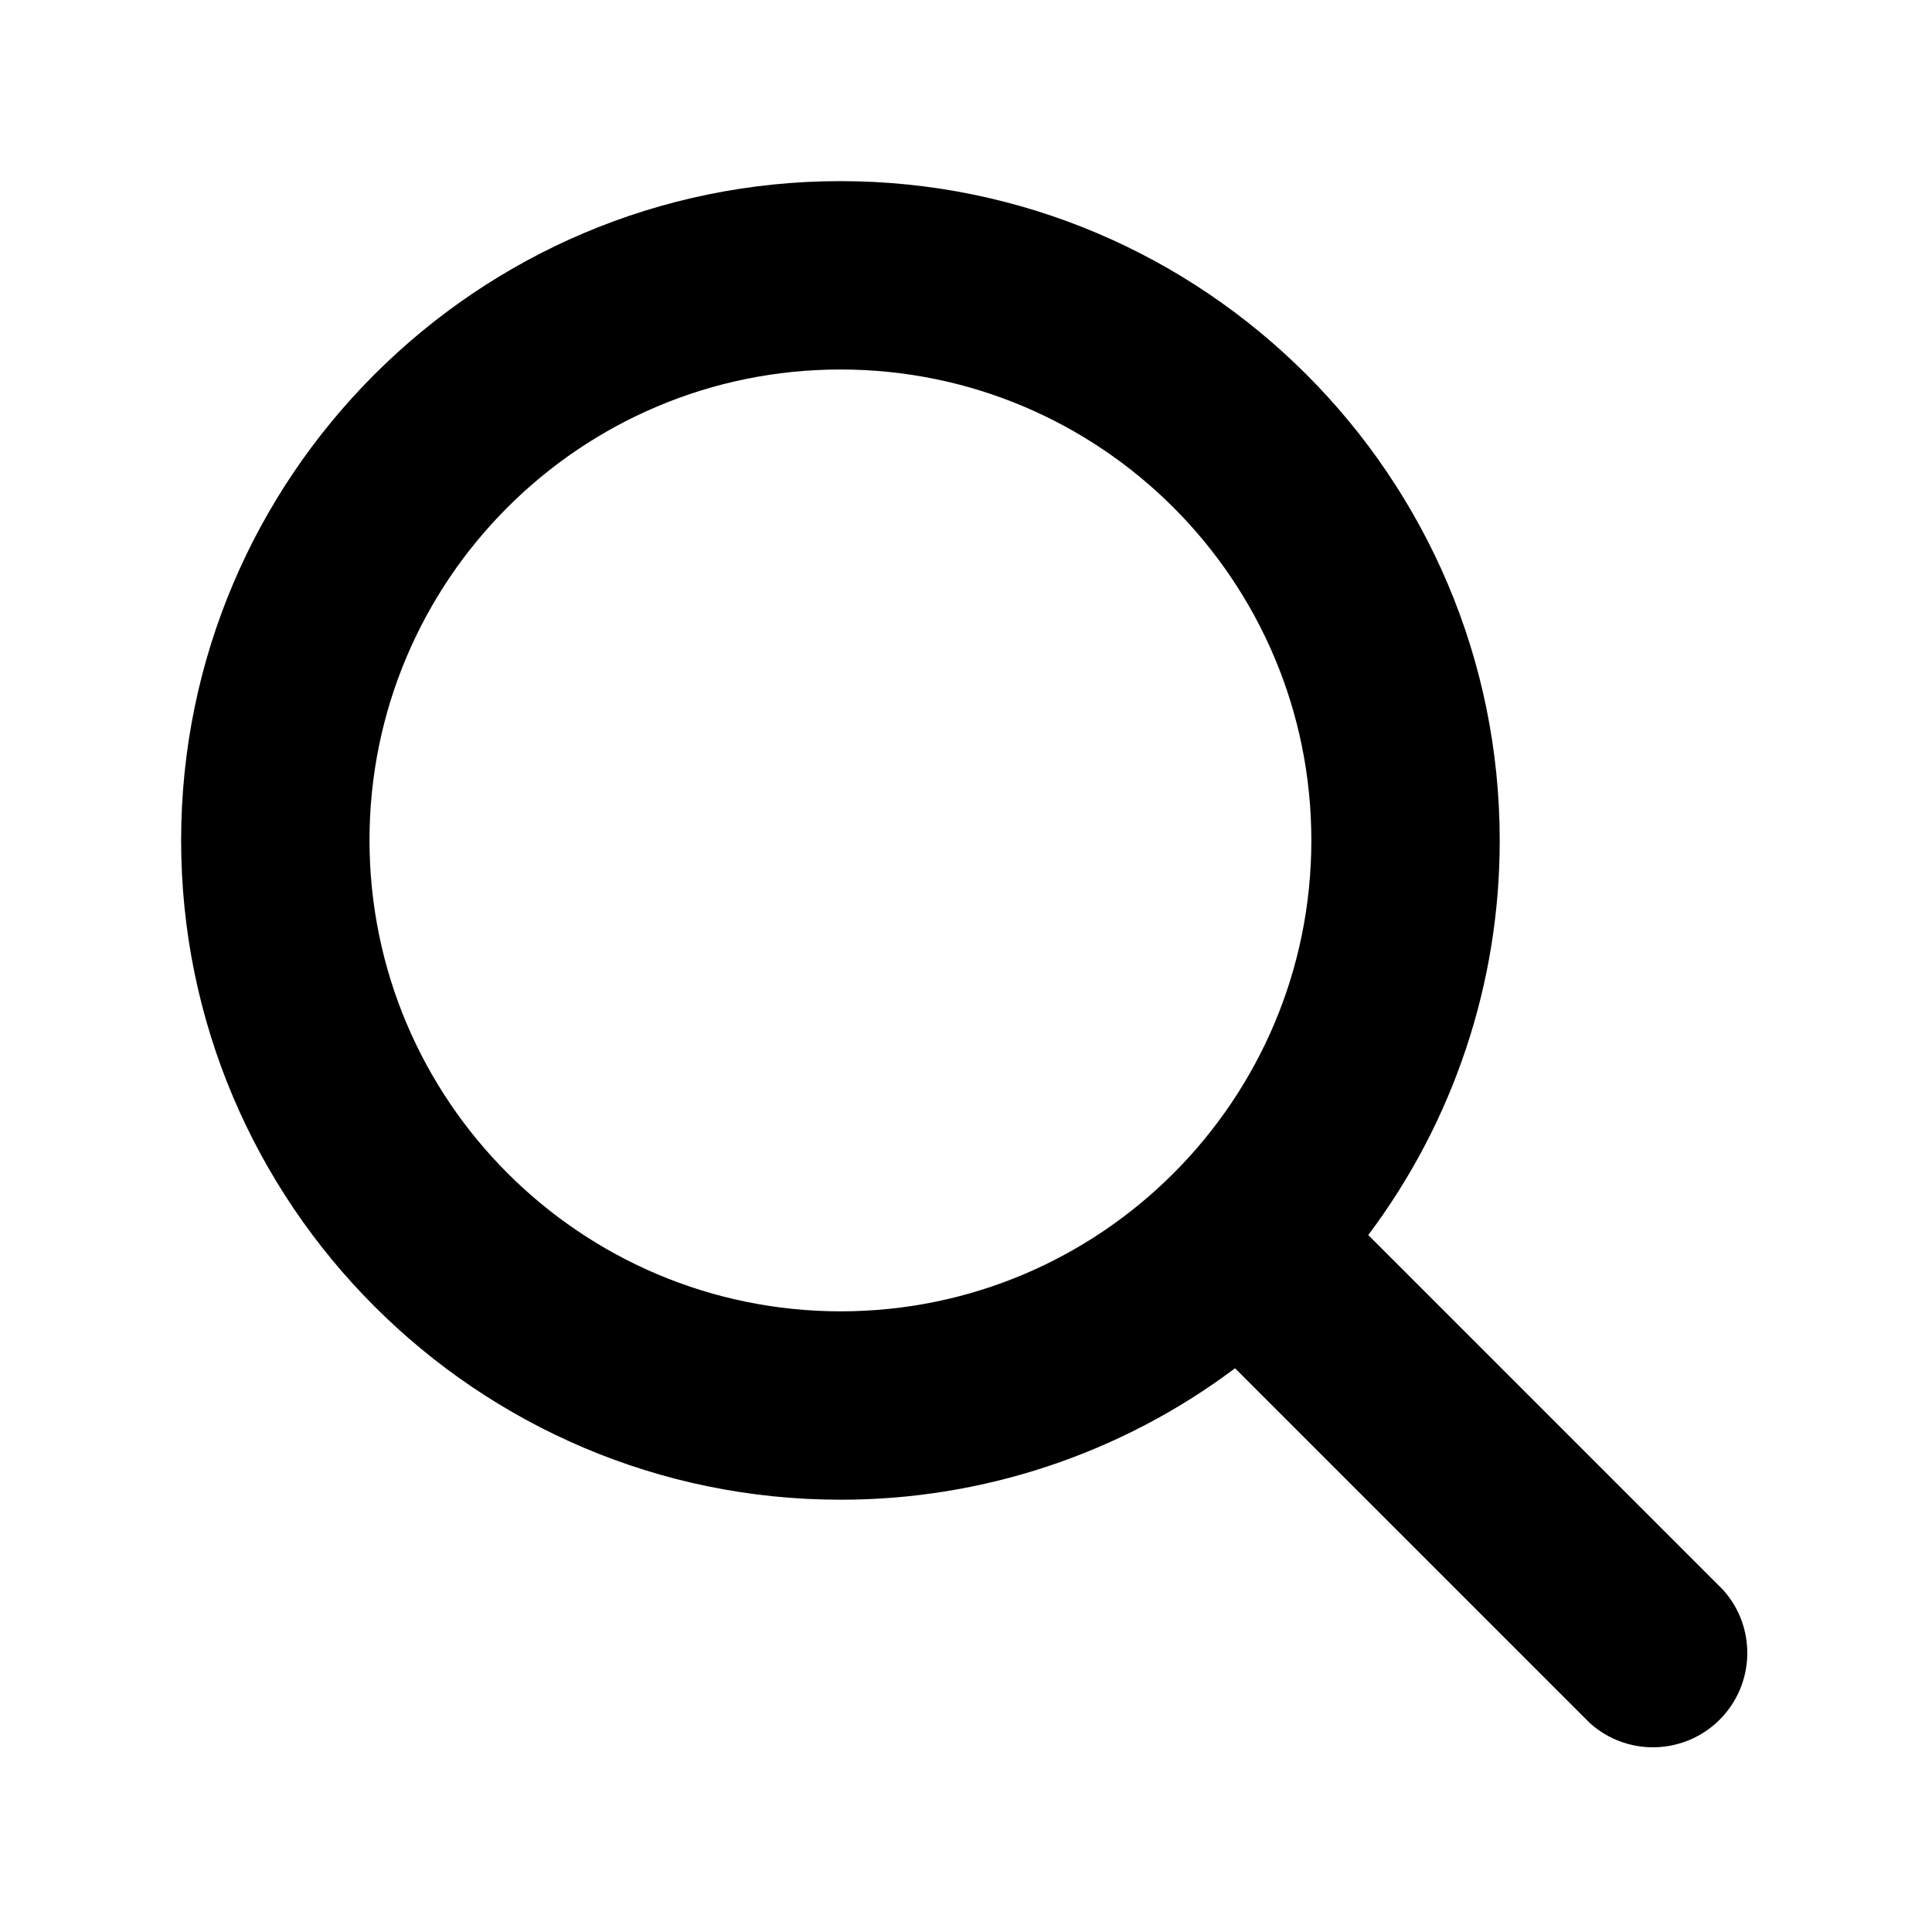
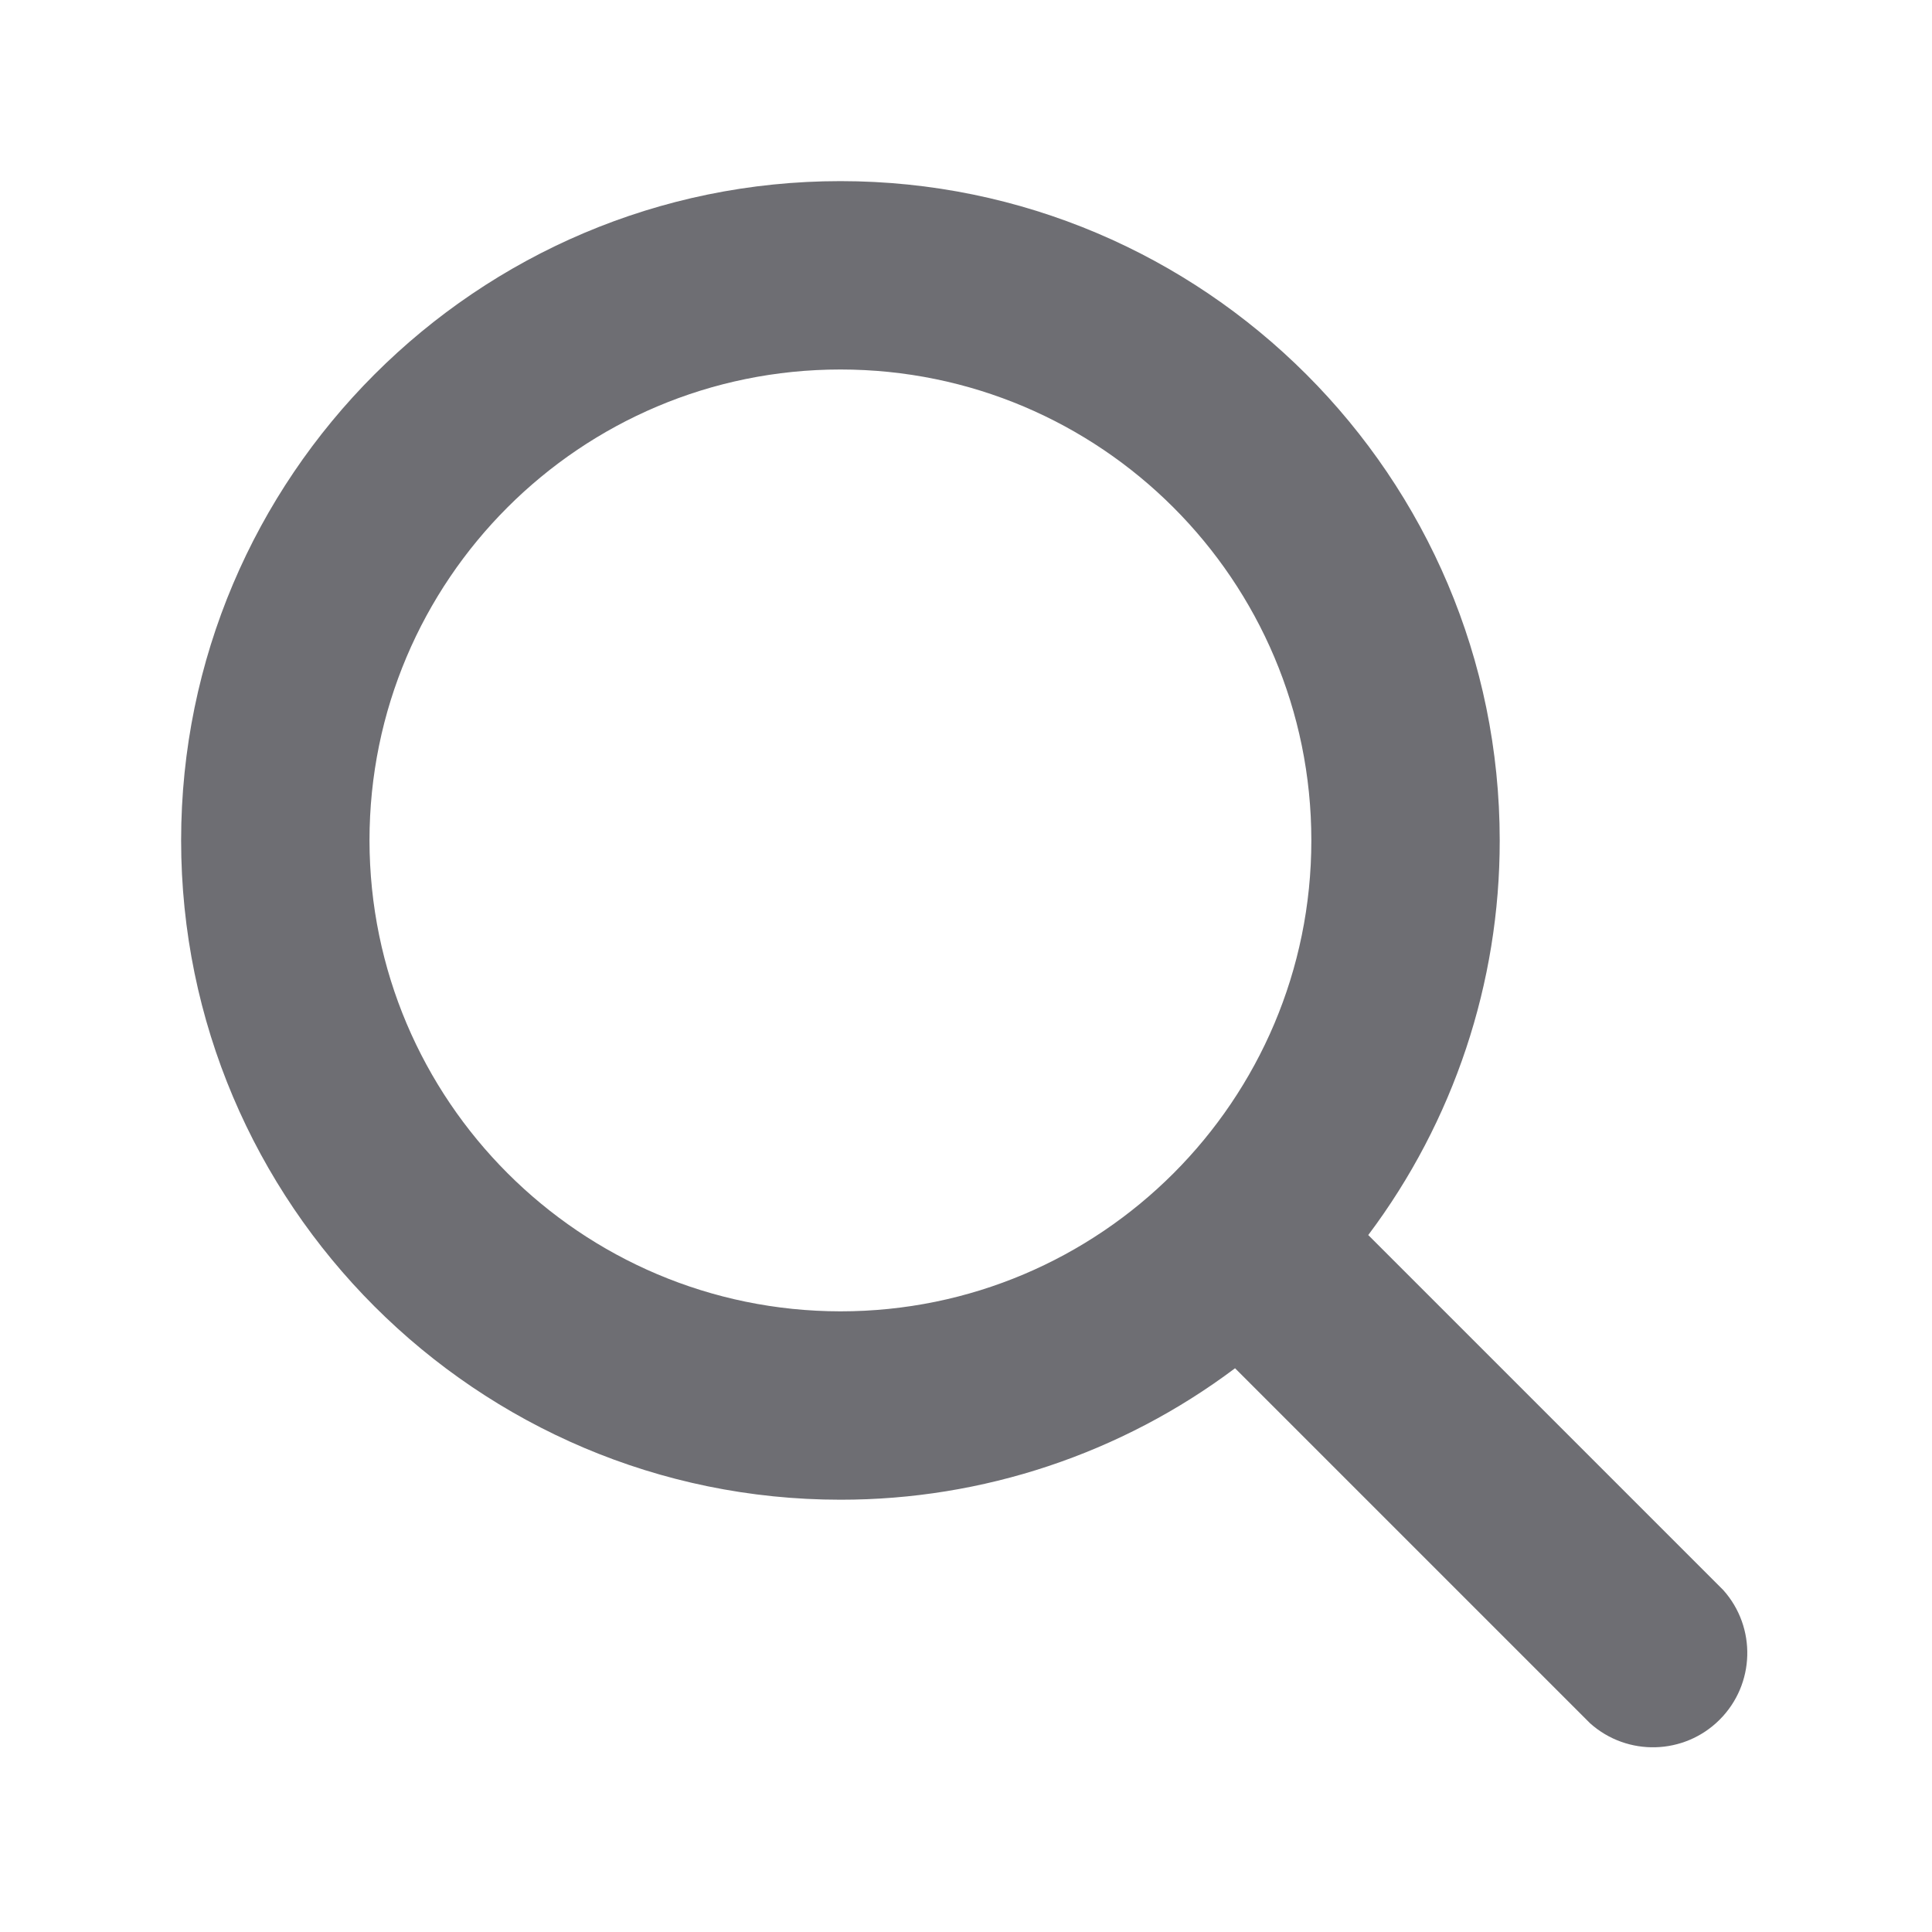
- <svg xmlns="http://www.w3.org/2000/svg" stroke="currentColor" fill="currentColor" stroke-width="0" viewBox="0 0 512 512" height="200px" width="200px">
+ <svg xmlns="http://www.w3.org/2000/svg" stroke="currentColor" fill="#6e6e73" stroke-width="0" viewBox="0 0 512 512" height="200px" width="200px">
  <path d="M456.69 421.39 362.6 327.3a173.81 173.81 0 0 0 34.84-104.58C397.44 126.38 319.06 48 222.72 48S48 126.38 48 222.72s78.38 174.72 174.72 174.72A173.81 173.81 0 0 0 327.3 362.6l94.09 94.09a25 25 0 0 0 35.3-35.3zM97.92 222.72a124.8 124.8 0 1 1 124.8 124.8 124.95 124.95 0 0 1-124.8-124.8z" />
</svg>
